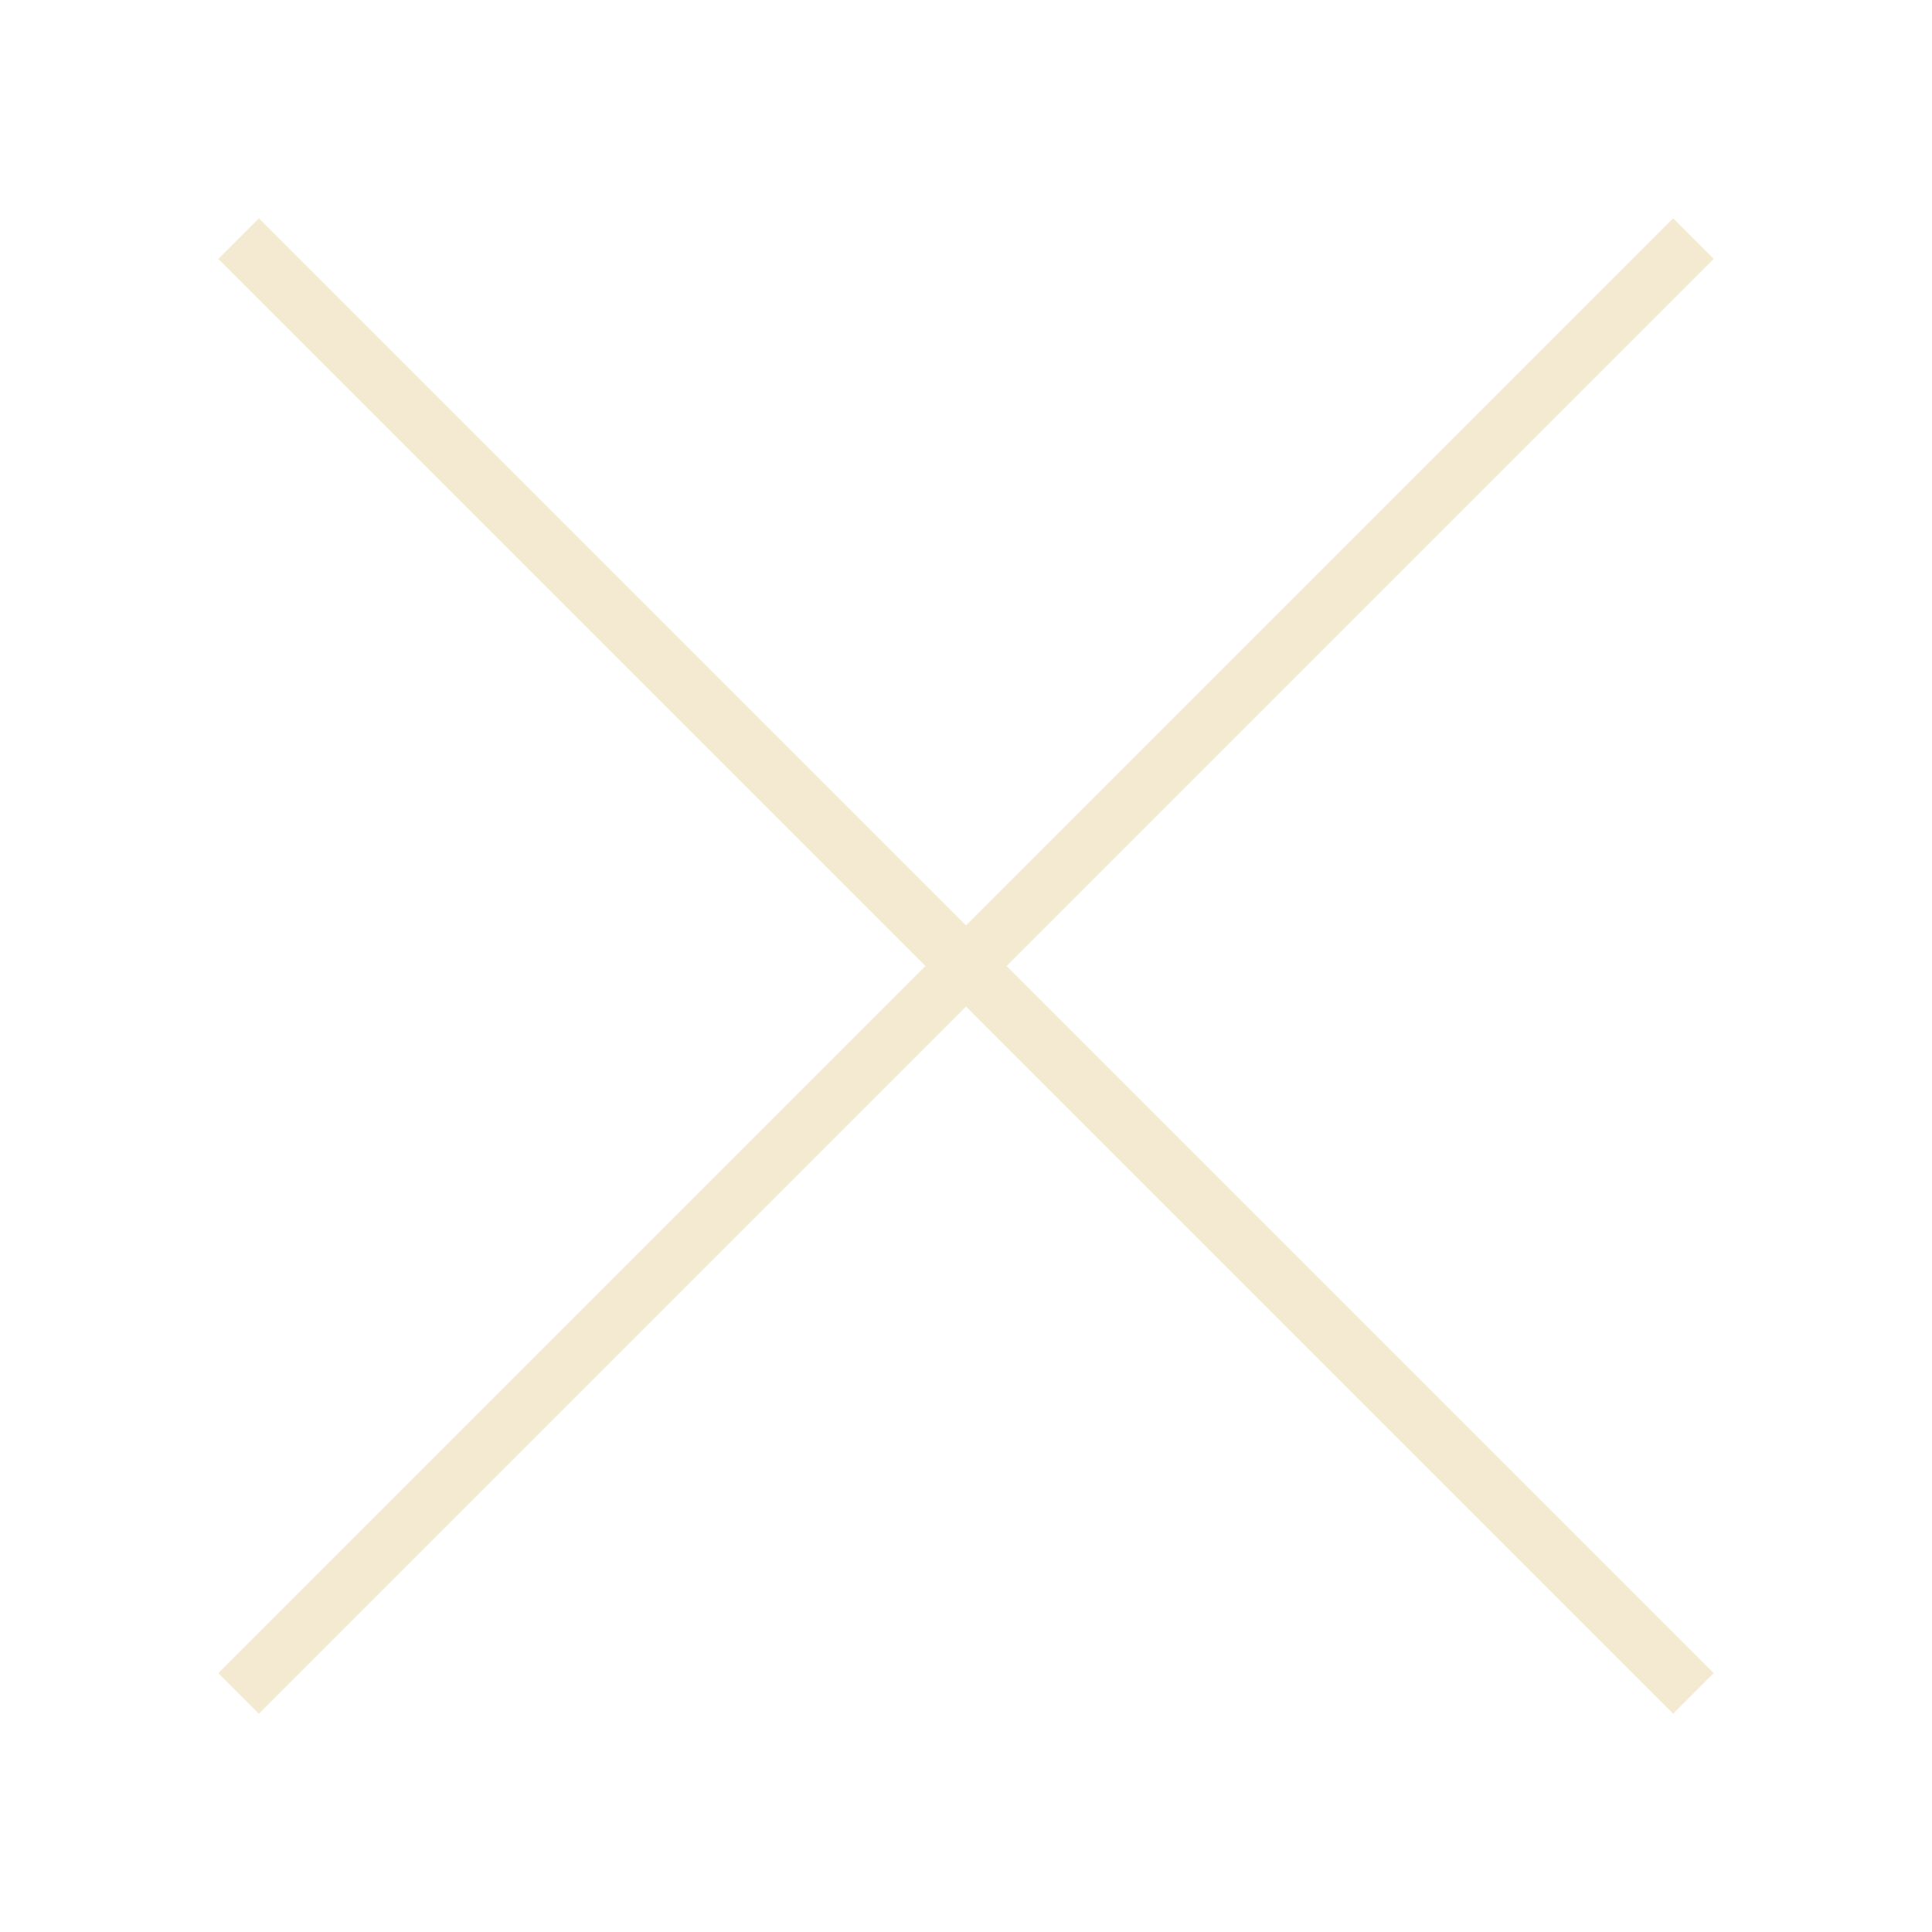
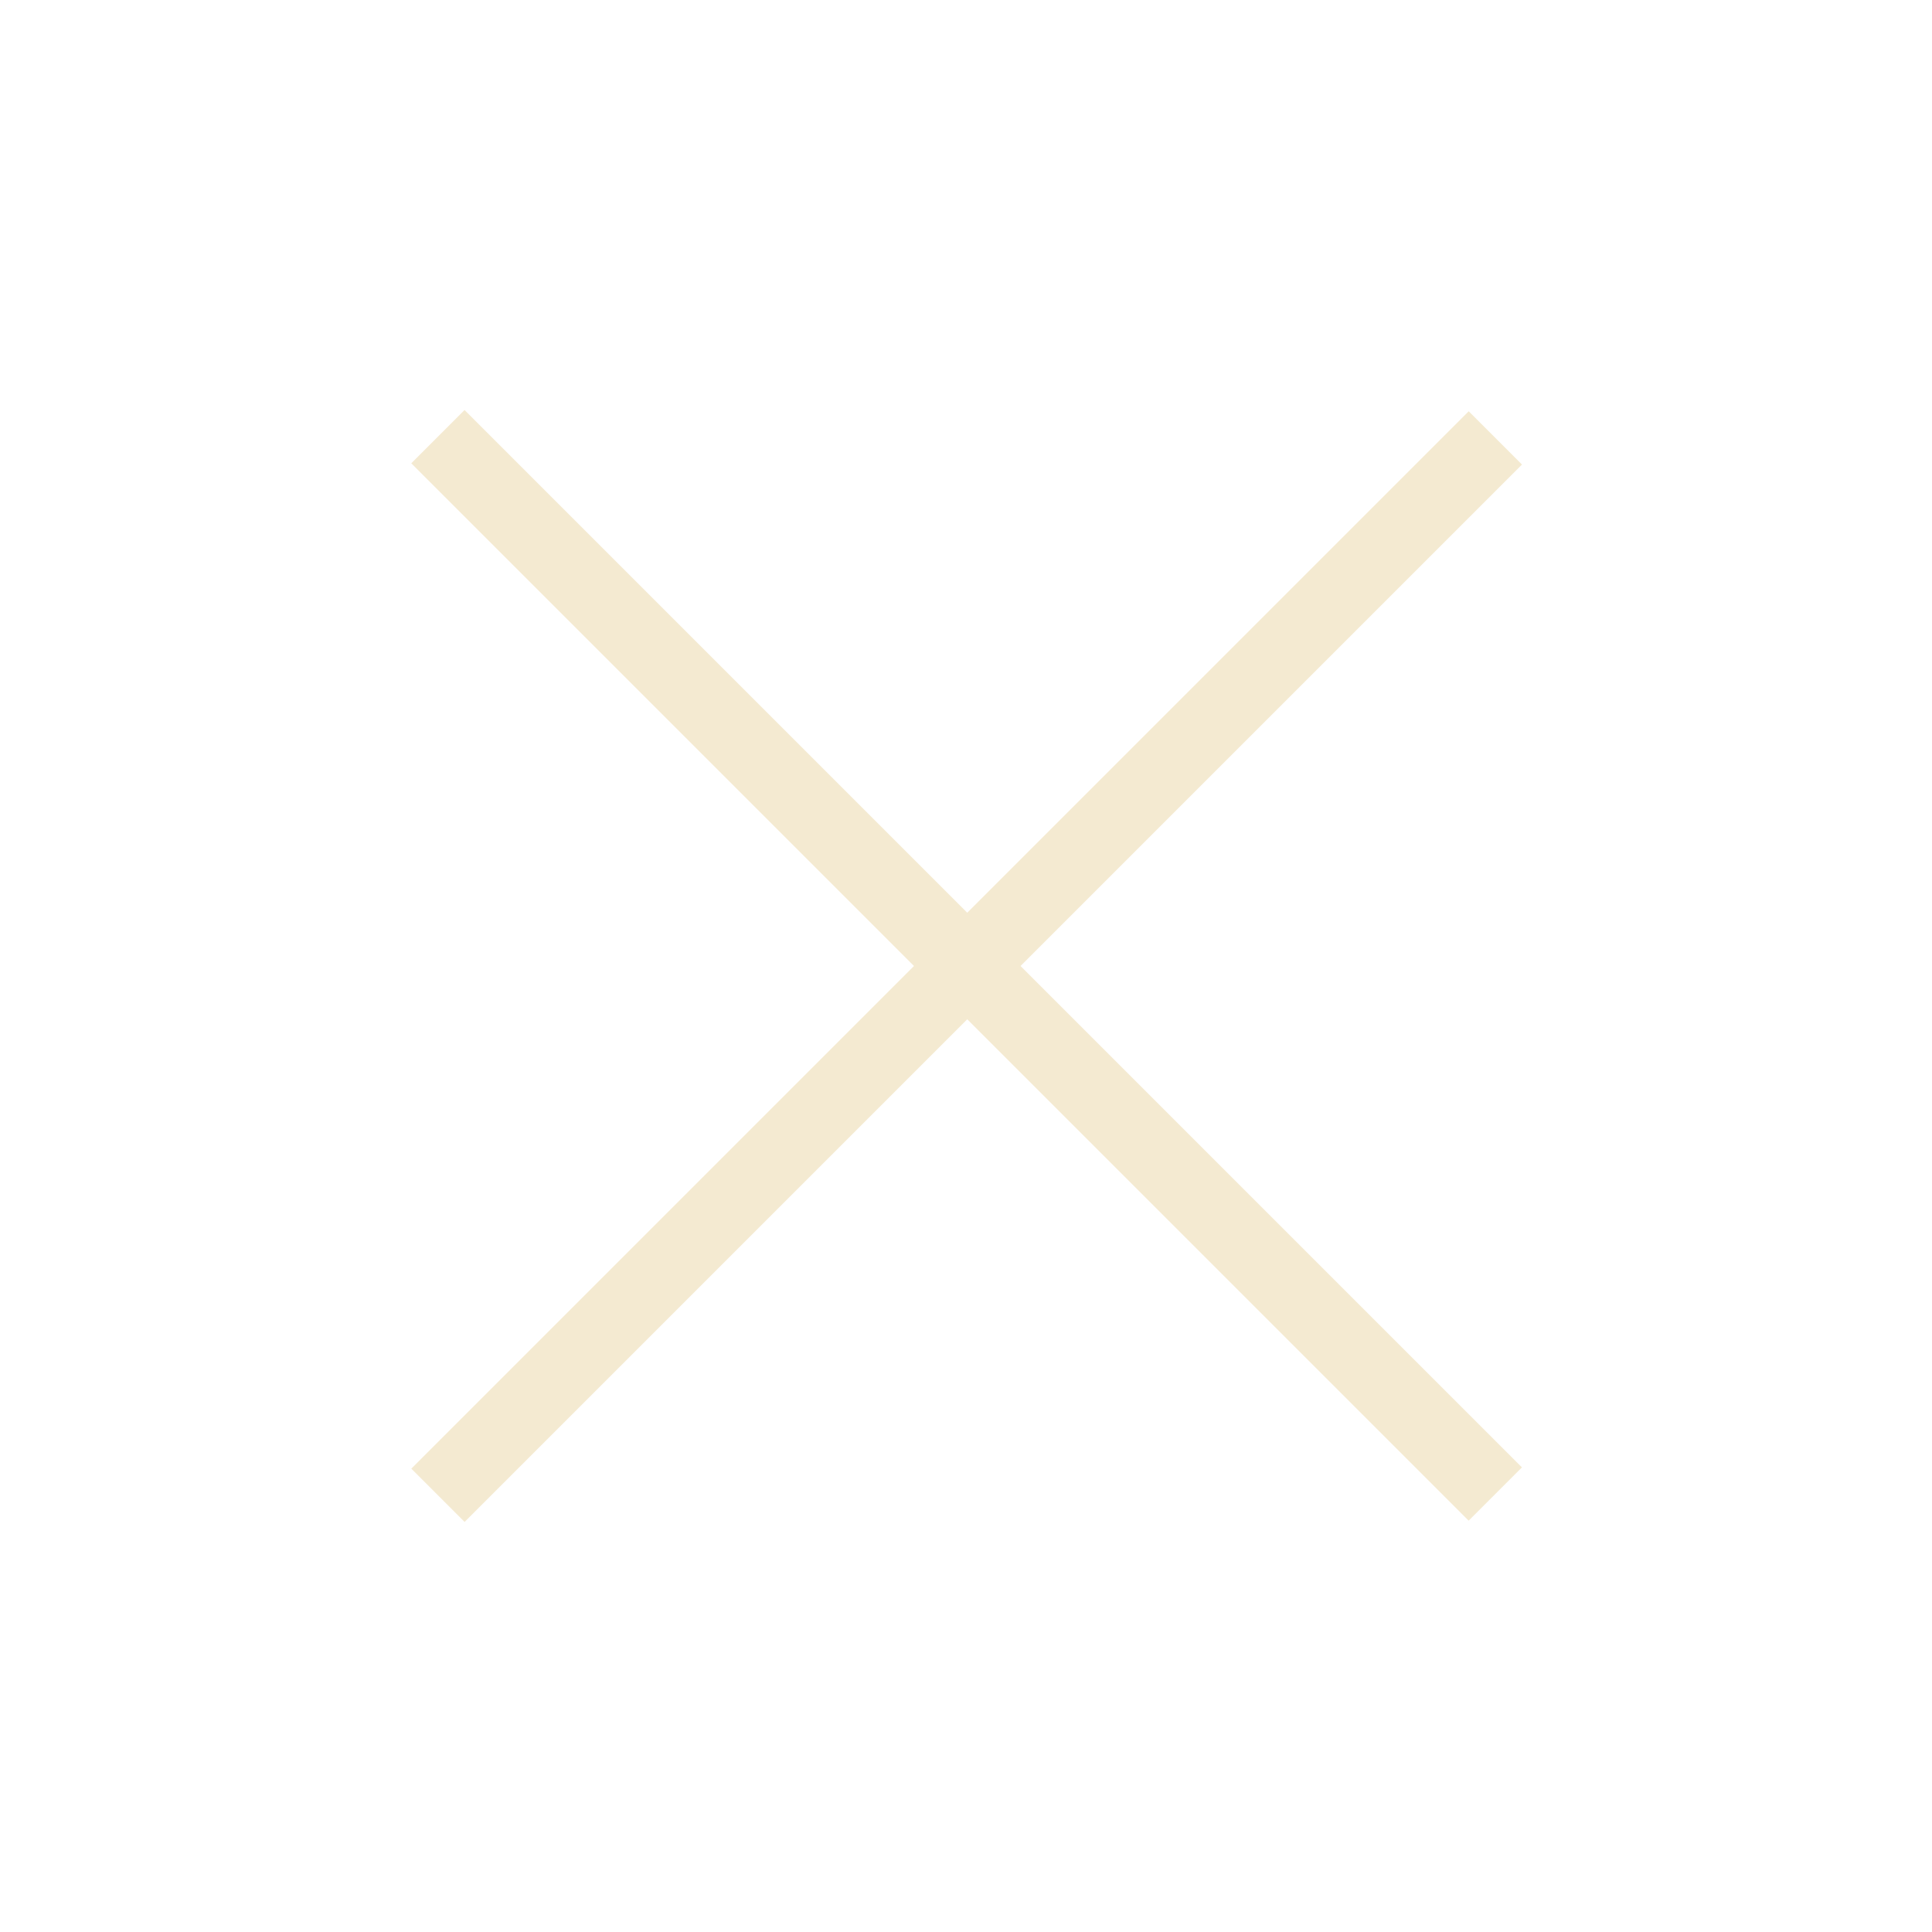
<svg xmlns="http://www.w3.org/2000/svg" id="Layer_1" viewBox="-255 347 100 100">
  <style>.st0{fill:#F4EAD1;}</style>
-   <path class="st0" d="M-166.3 433.6l-36.6-36.6 36.6-36.6-2.1-2.1-36.6 36.6-36.6-36.6-2.1 2.1 36.6 36.6-36.6 36.6 2.1 2.1 36.6-36.6 36.6 36.6z" />
+   <path class="st0" d="M-178.983 425.71l-54.73-54.73 2.758-2.758 54.73 54.73z" />
+   <path class="st0" d="M-233.71 423.017l54.73-54.73 2.758 2.758-54.73 54.73z" />
</svg>
